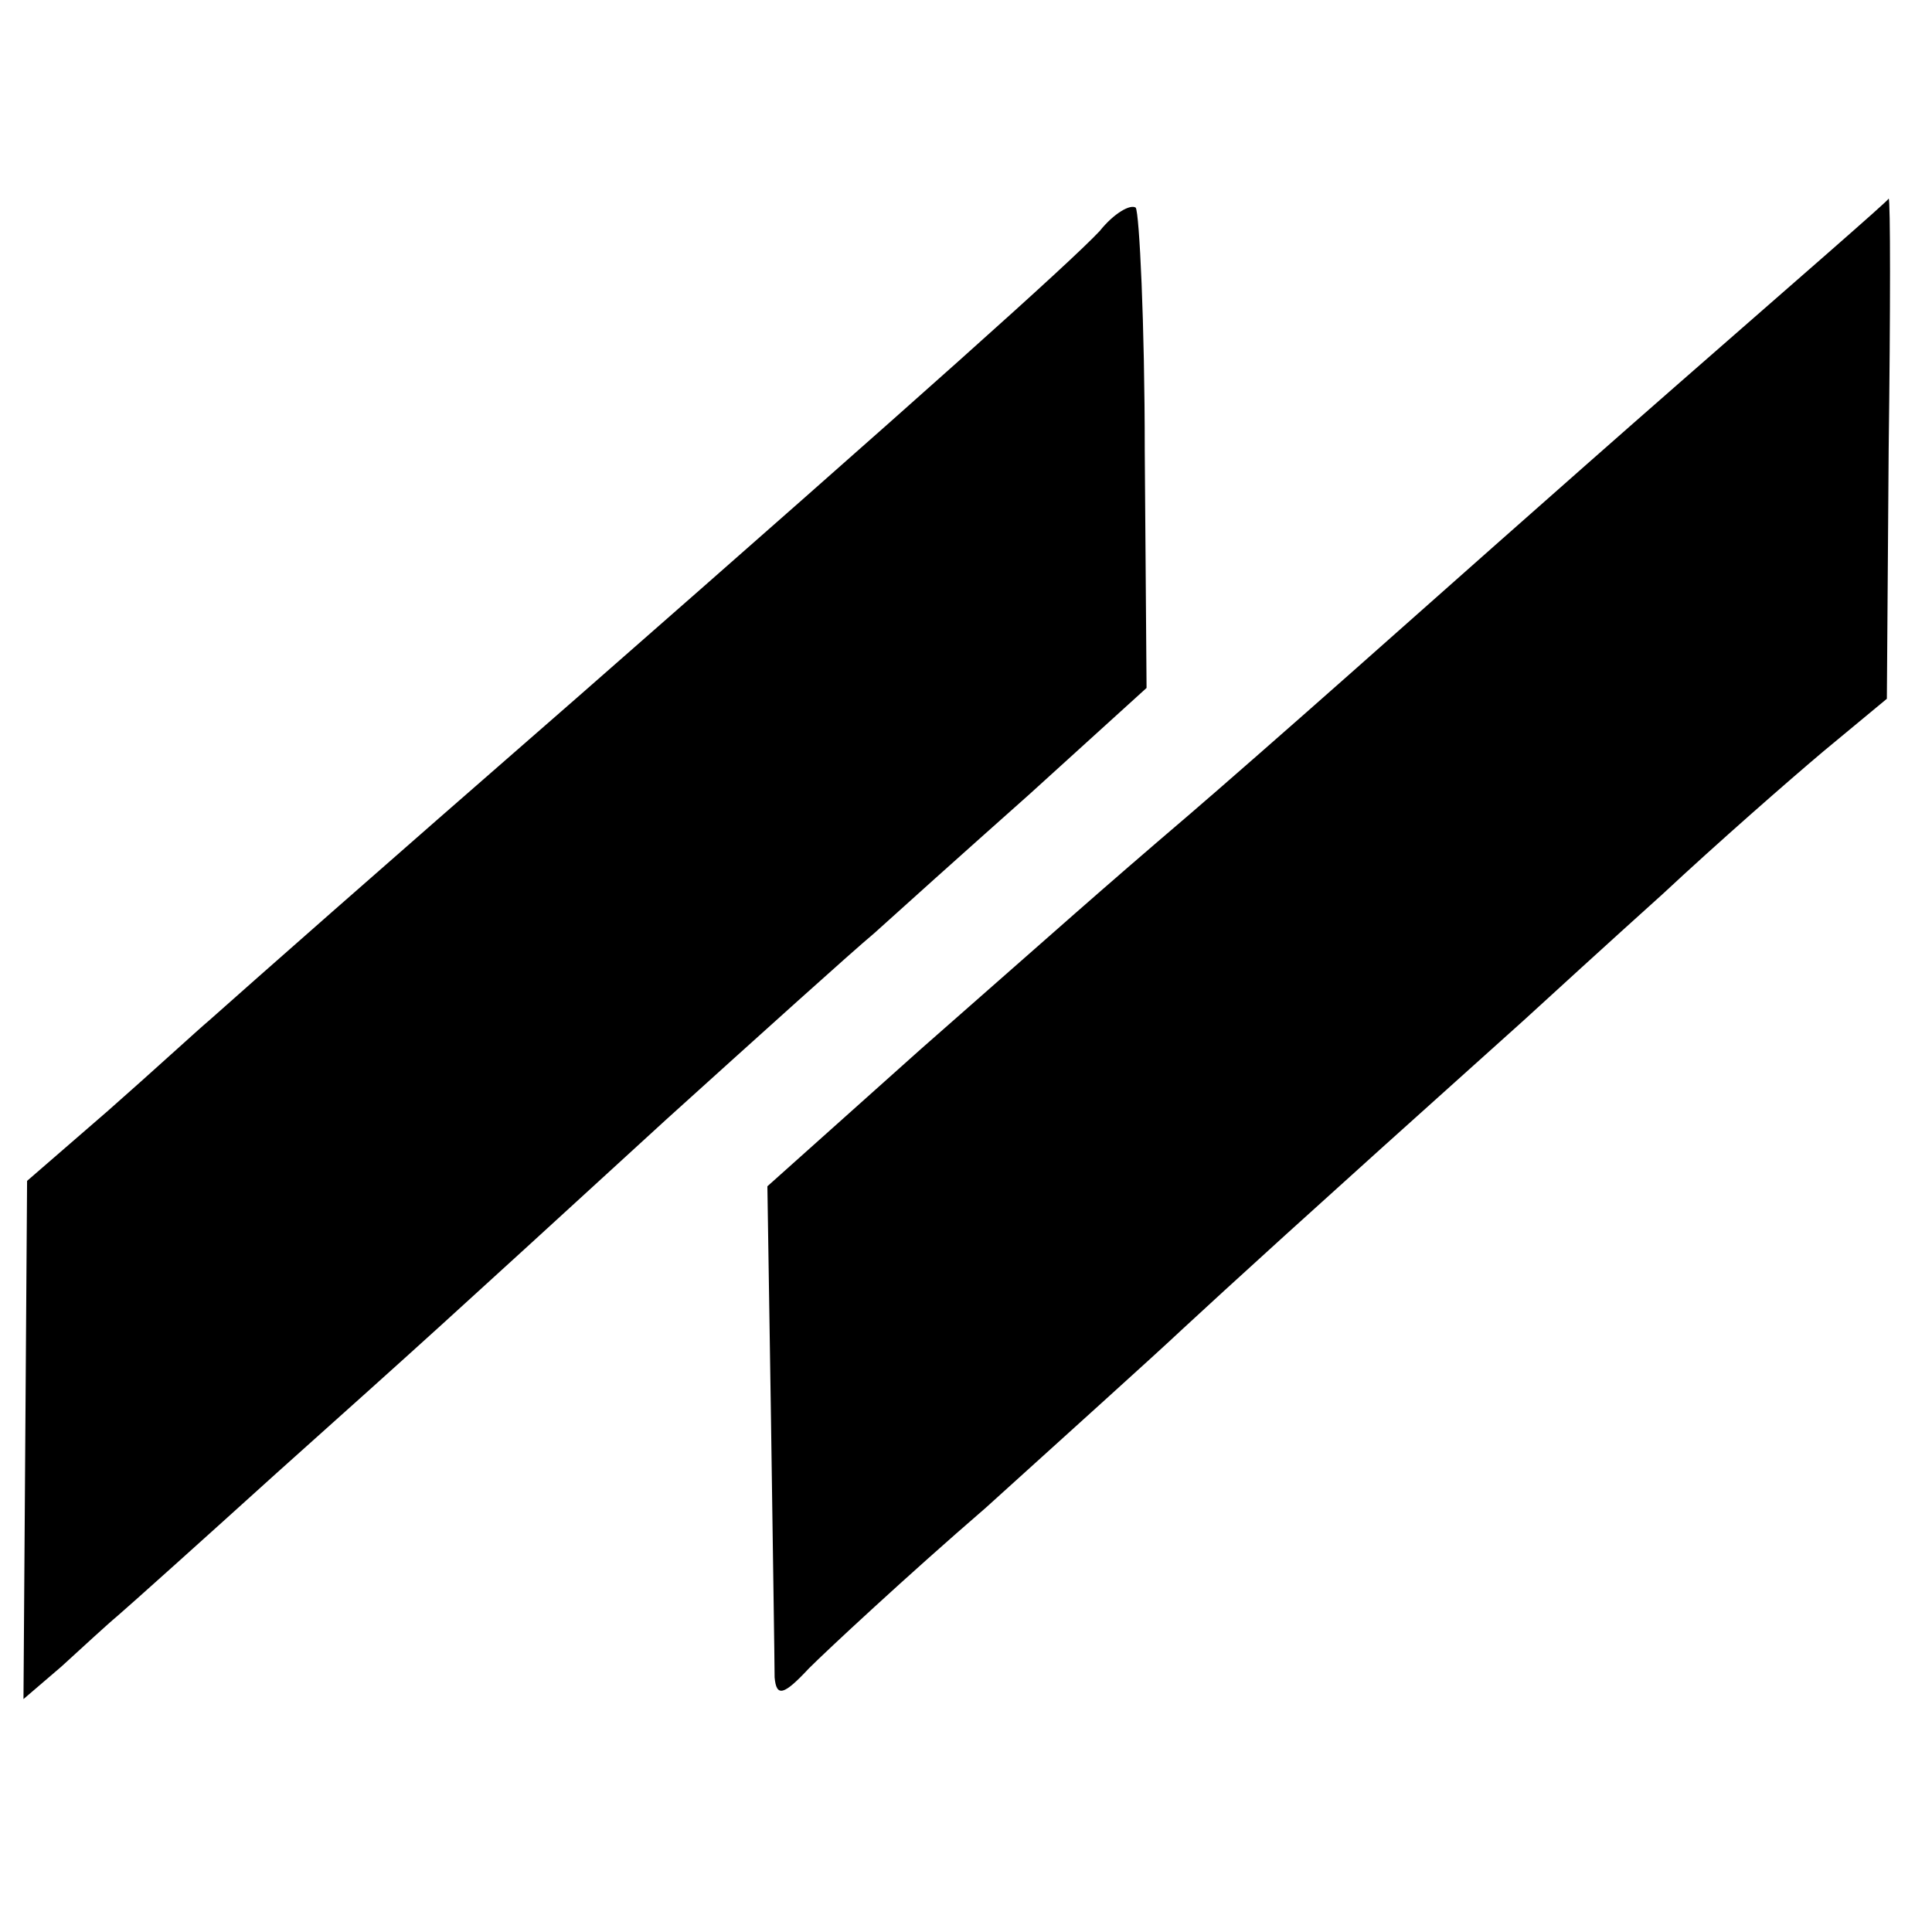
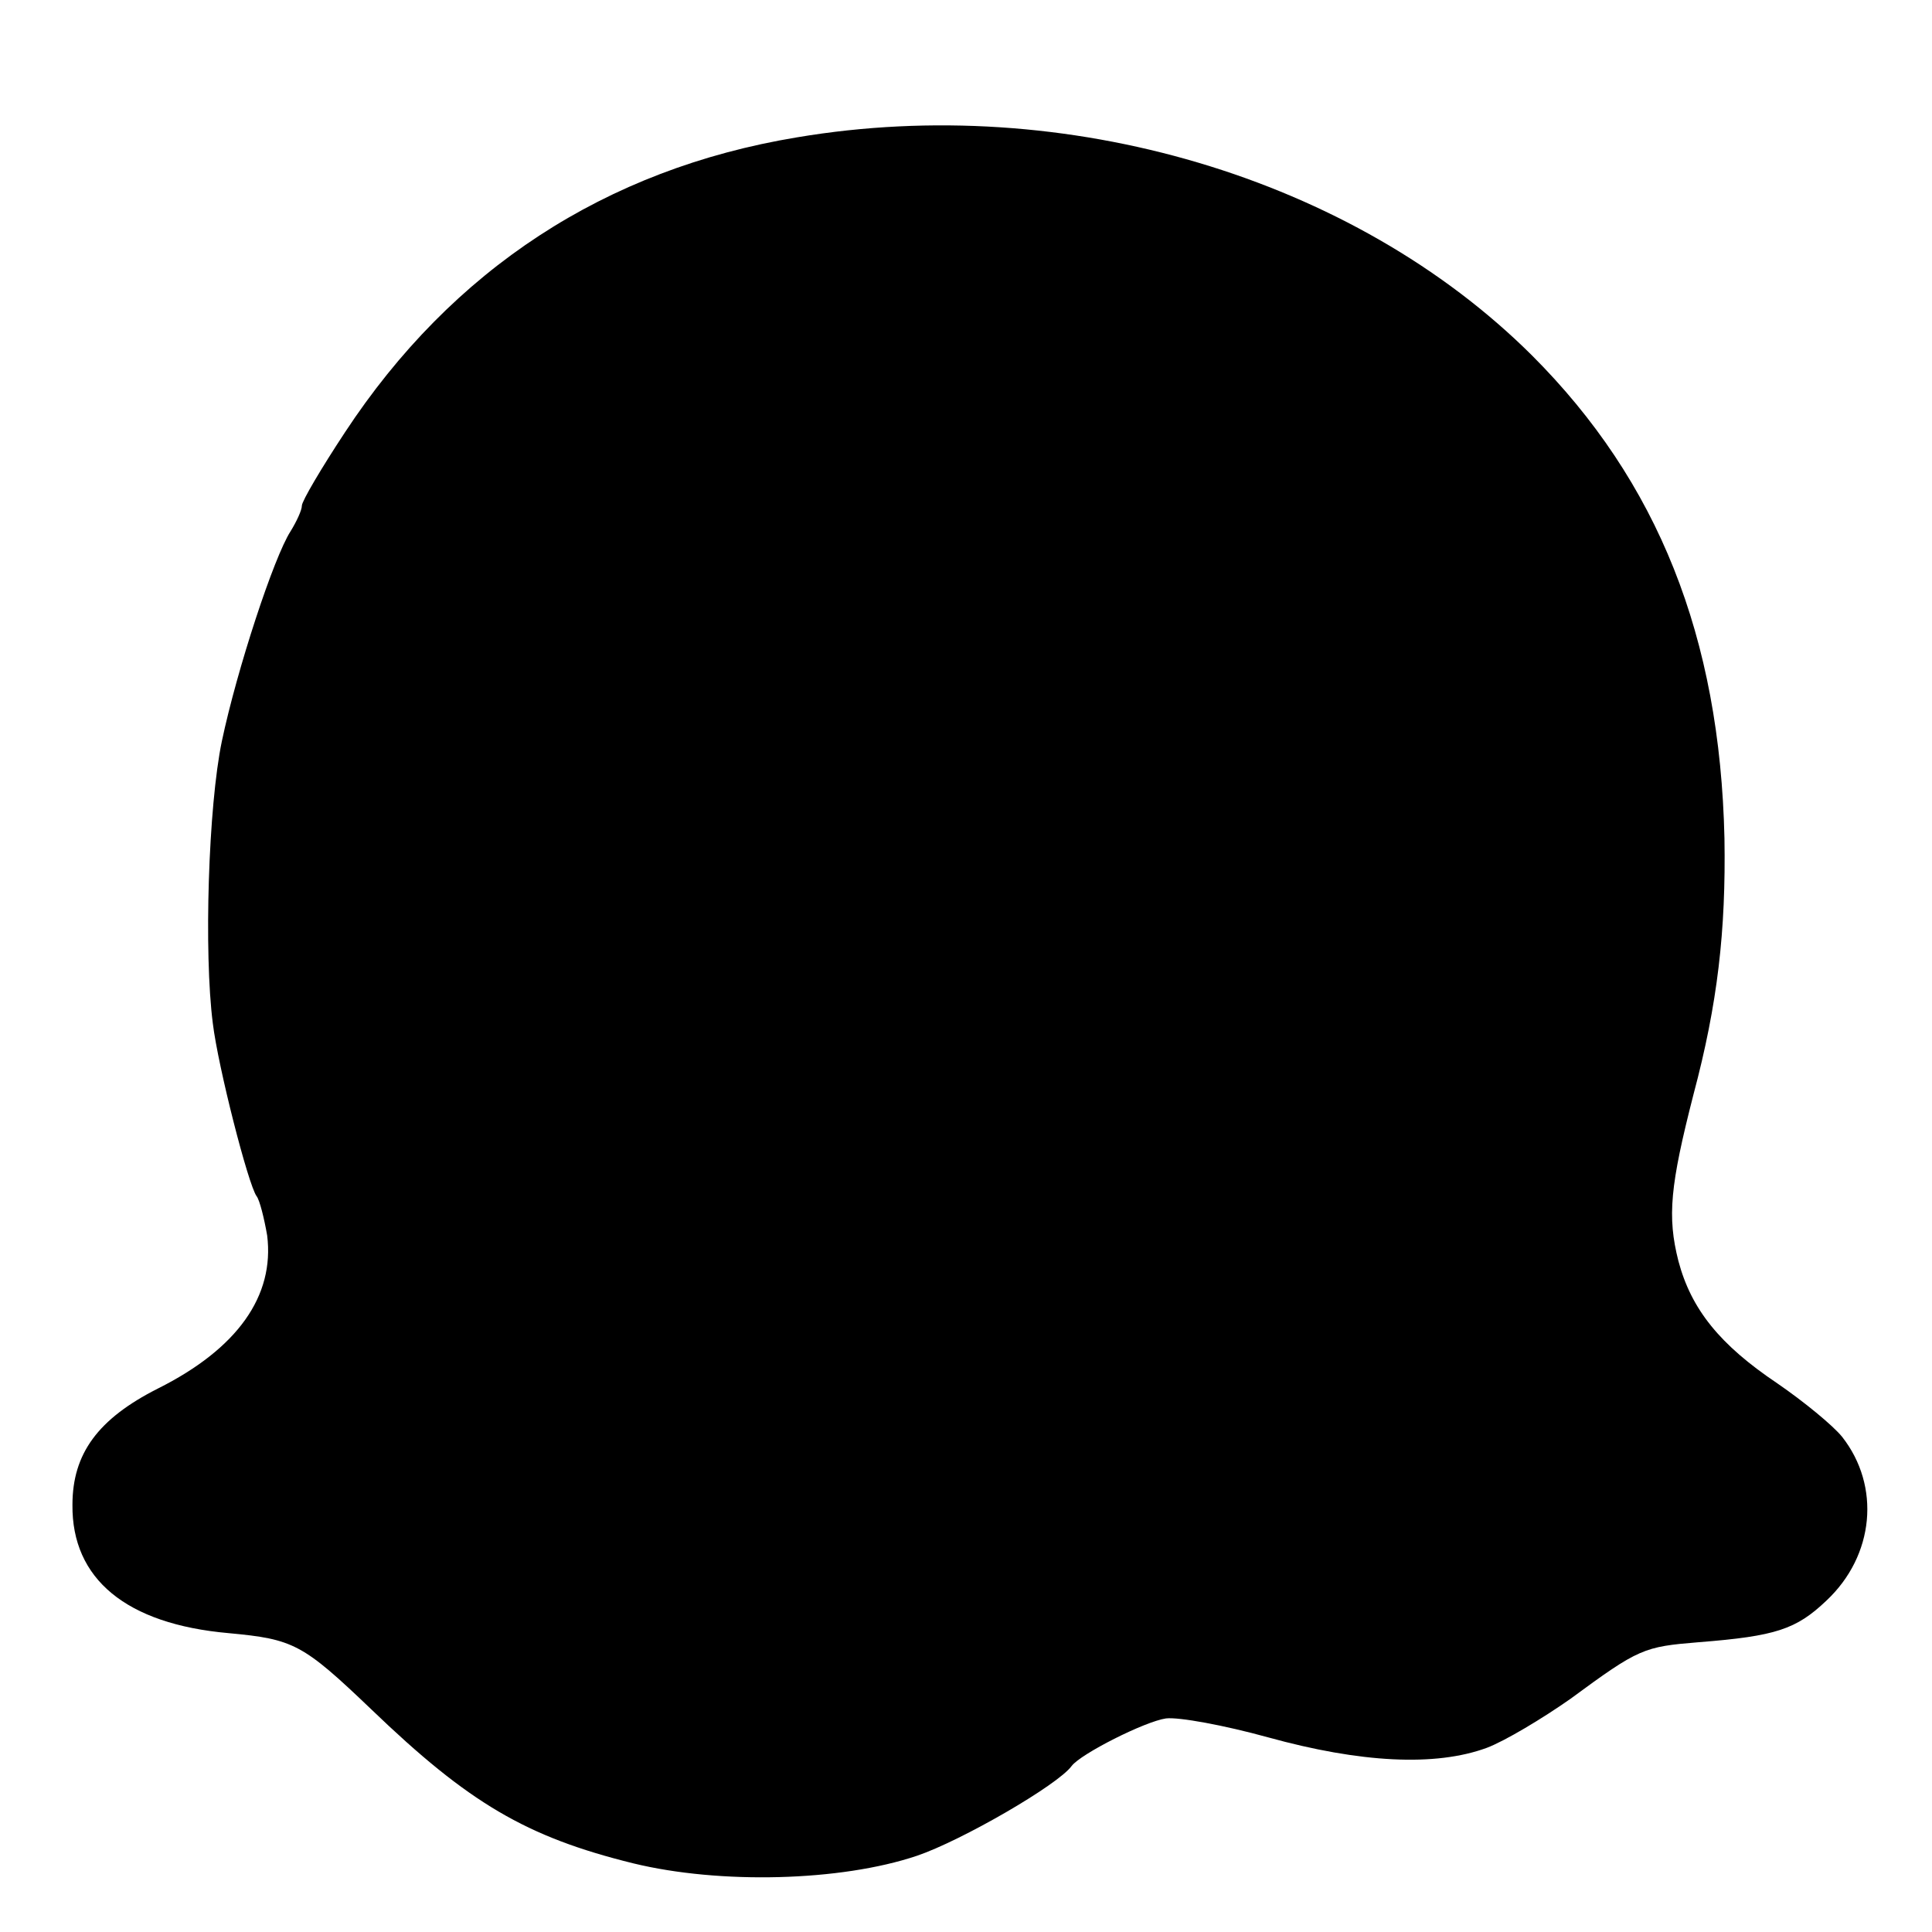
- <svg xmlns="http://www.w3.org/2000/svg" version="1.0" width="107pt" height="107pt" viewBox="0 0 107 107" preserveAspectRatio="xMidYMid meet">
-   <g transform="translate(0,107) scale(0.1,-0.1)" fill="#000000" stroke="none">
-     <path d="M609 942 c-17 -18 -95 -88 -289 -258 -117 -102 -177 -155 -204 -179 -6 -5 -31 -28 -56 -50 l-45 -39 -1 -144 -1 -143 21 18 c11 10 25 23 31 28 7 6 46 41 88 79 86 77 86 77 216 196 52 47 103 93 115 103 11 10 50 45 86 77 l65 59 -1 131 c0 71 -3 132 -5 135 -3 2 -12 -3 -20 -13z" />
-     <path d="M929 857 c-64 -56 -145 -128 -180 -159 -35 -31 -75 -66 -89 -78 -55 -47 -68 -59 -150 -131 l-85 -76 2 -129 c1 -71 2 -135 2 -143 1 -11 5 -10 19 5 10 10 54 51 98 89 43 39 92 83 109 99 26 24 63 58 189 171 12 11 47 43 77 70 30 28 70 63 89 79 l35 29 1 138 c1 77 1 139 0 139 0 -1 -53 -47 -117 -103z" />
+ <svg xmlns="http://www.w3.org/2000/svg" version="1.0" width="256pt" height="256pt" viewBox="0 0 256 256" preserveAspectRatio="xMidYMid meet">
+   <g transform="translate(0,256) scale(0.1,-0.1)" fill="#000000" stroke="none">
+     <path d="M1056 2378 c-254 -42 -457 -175 -599 -391 -31 -47 -57 -91 -57 -97 0 -6 -7 -21 -15 -34 -22 -34 -71 -183 -91 -278 -18 -86 -24 -281 -12 -374 7 -58 47 -214 58 -229 4 -5 10 -29 14 -52 10 -80 -39 -150 -145 -203 -79 -40 -113 -86 -113 -154 -1 -98 71 -158 207 -170 86 -8 98 -14 189 -101 129 -124 205 -169 347 -204 115 -28 275 -24 376 10 59 20 187 94 205 119 12 16 97 59 125 63 17 2 77 -9 135 -25 123 -34 222 -39 290 -14 24 9 74 39 111 65 91 67 97 69 170 75 102 8 129 17 169 55 64 60 72 152 21 217 -12 15 -51 47 -86 71 -76 51 -114 98 -131 162 -15 59 -11 100 20 221 32 120 43 217 41 339 -6 267 -88 473 -255 640 -237 236 -618 349 -974 289z" />
  </g>
</svg>
